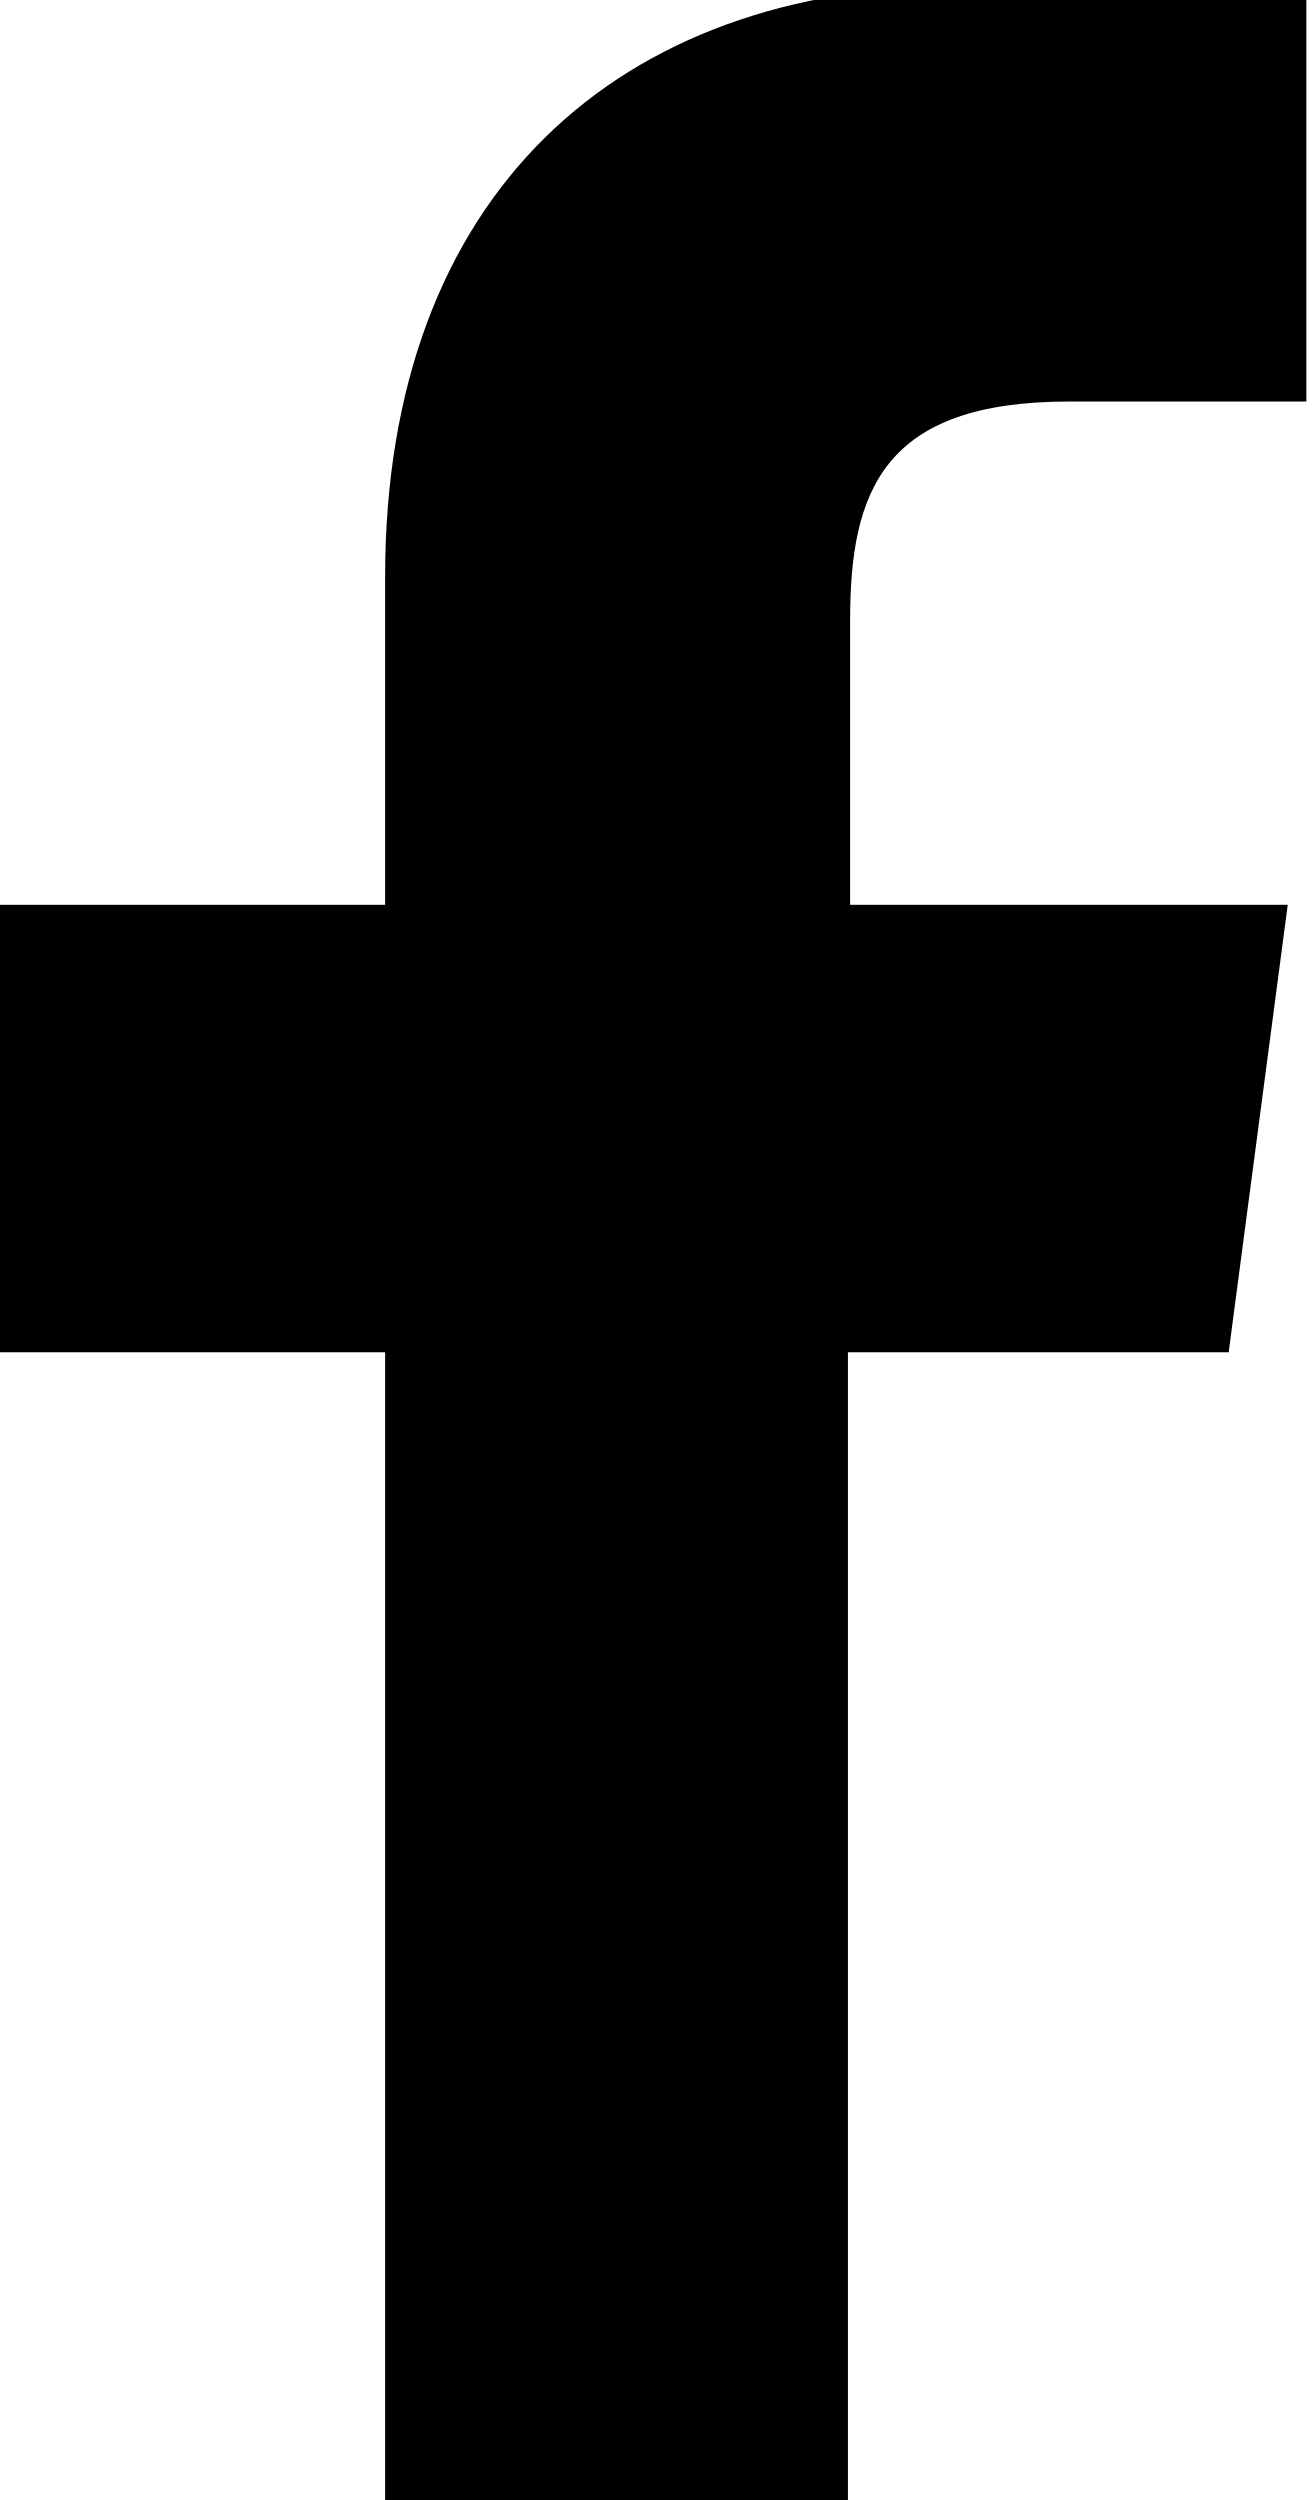
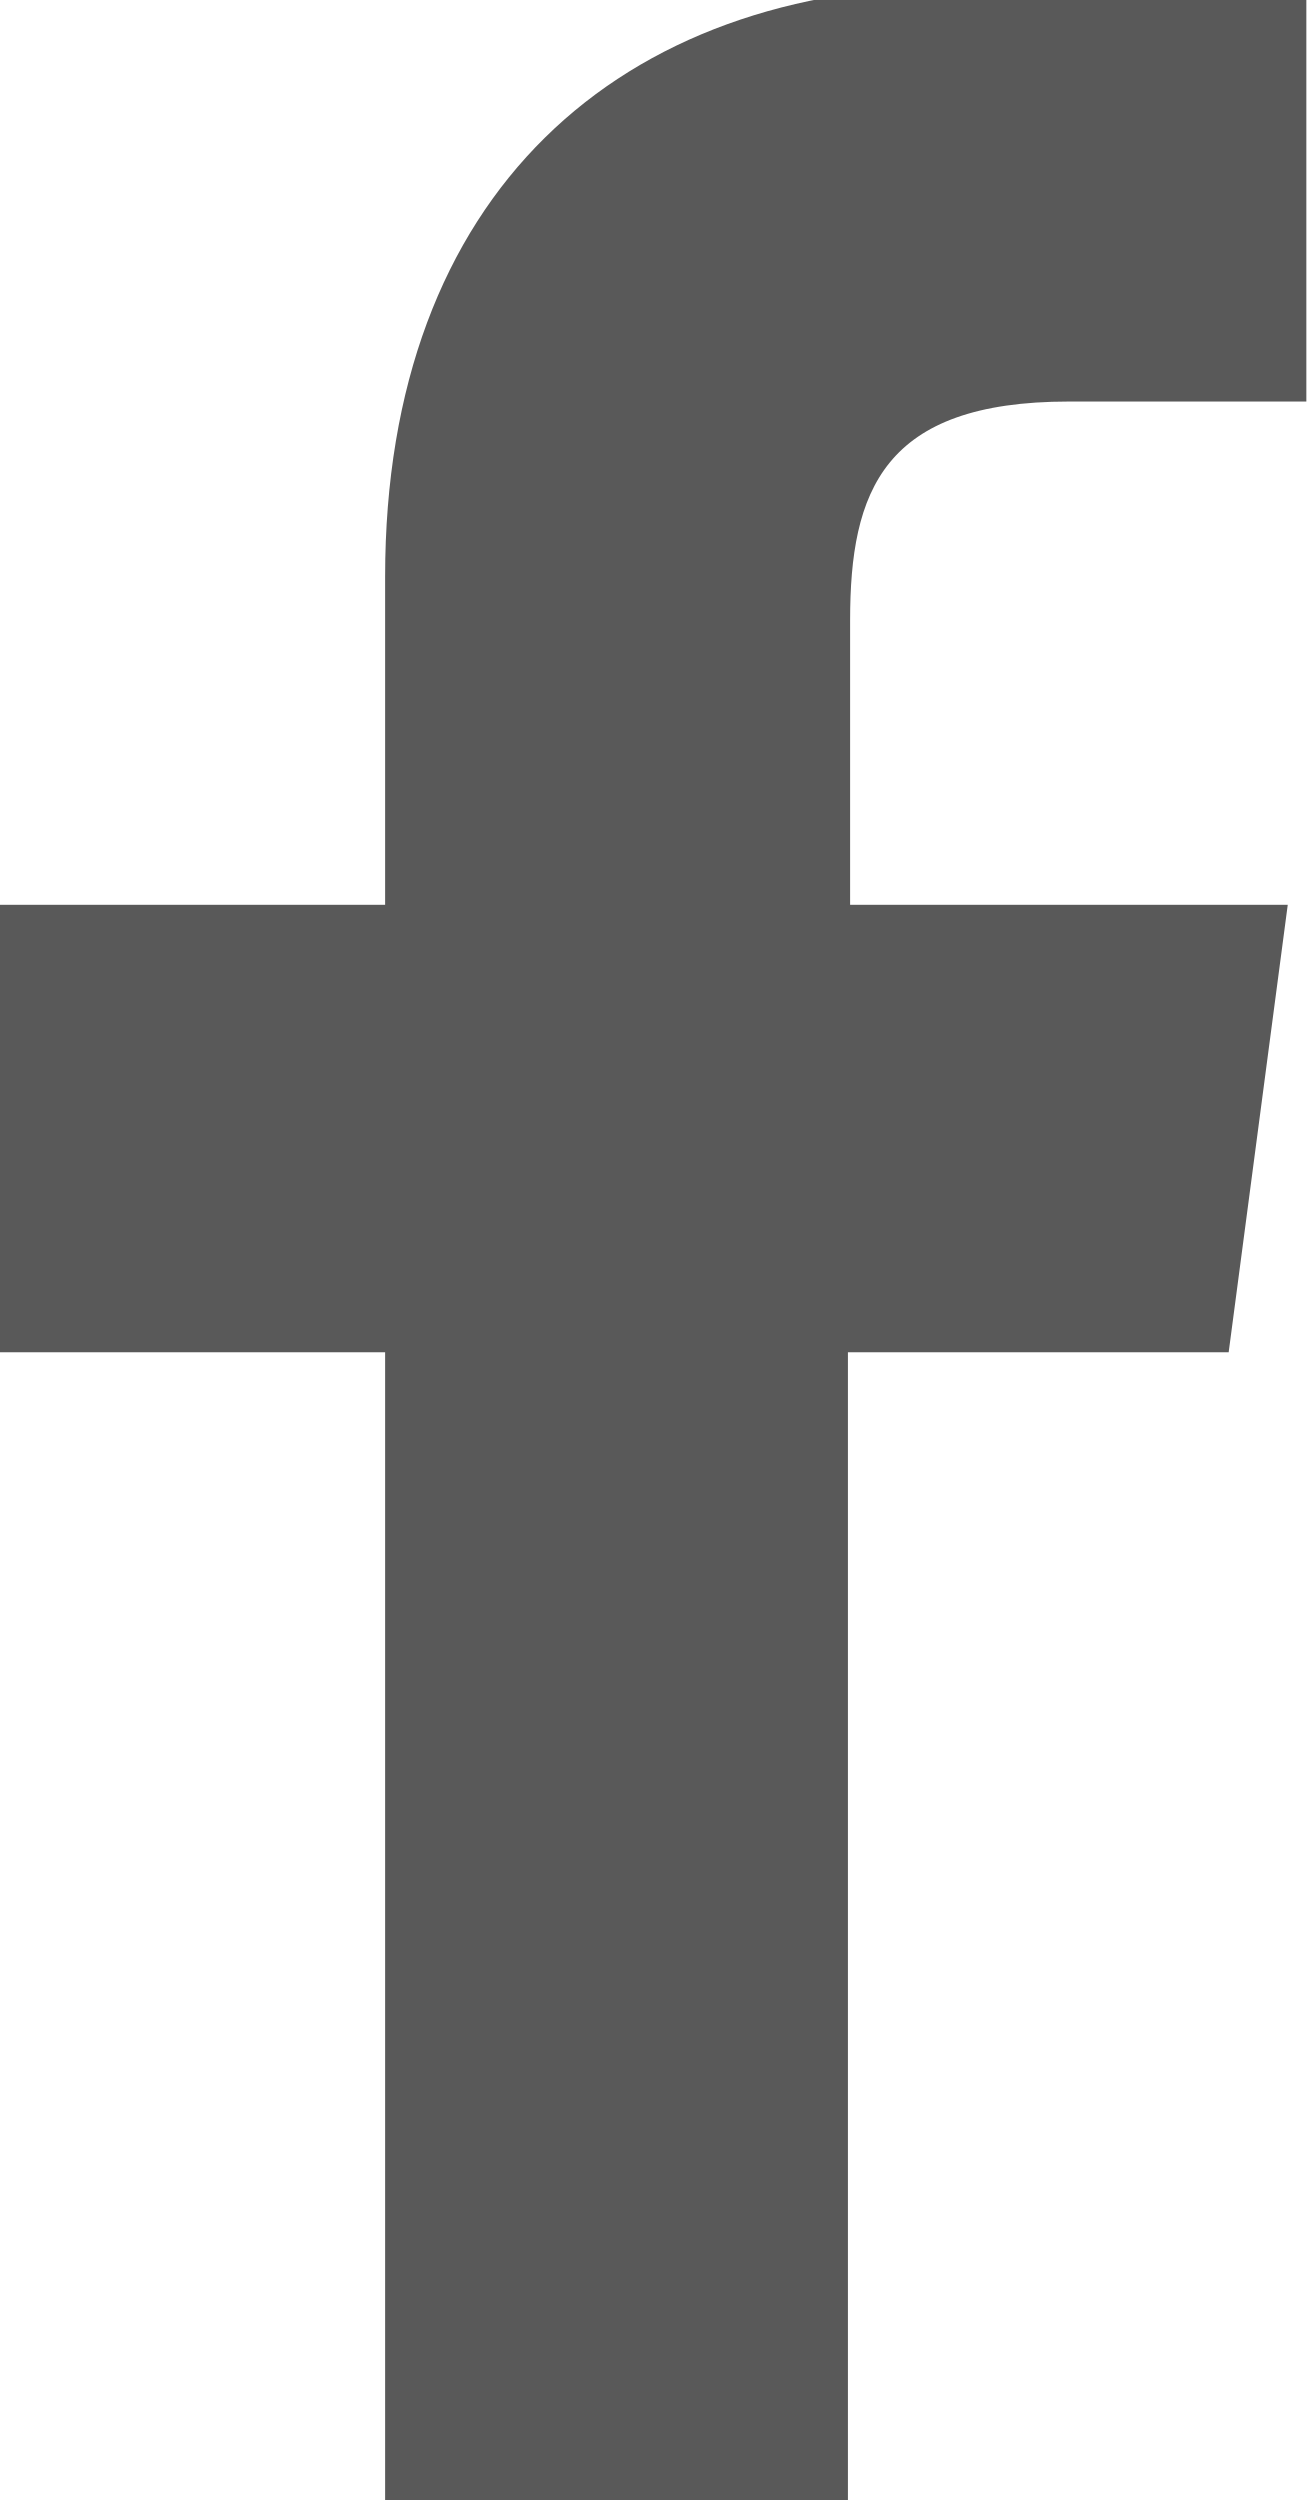
<svg xmlns="http://www.w3.org/2000/svg" width="12" height="22.85" viewBox="0 0 12 22.85">
-   <path d="M11.94,3.67H9.77c-1.7,0-2,.82-2,2V8.27h4l-.54,4.09H7.75V22.85H3.52V12.36H0V8.27H3.52v-3c0-3.5,2.14-5.4,5.27-5.4A27.19,27.19,0,0,1,11.94,0Z" />
+   <path fill="#595959" d="M11.94,3.67H9.77c-1.7,0-2,.82-2,2V8.27h4l-.54,4.09H7.75V22.85H3.52V12.36H0V8.27H3.52v-3c0-3.5,2.14-5.4,5.27-5.4A27.19,27.19,0,0,1,11.94,0Z" />
</svg>
